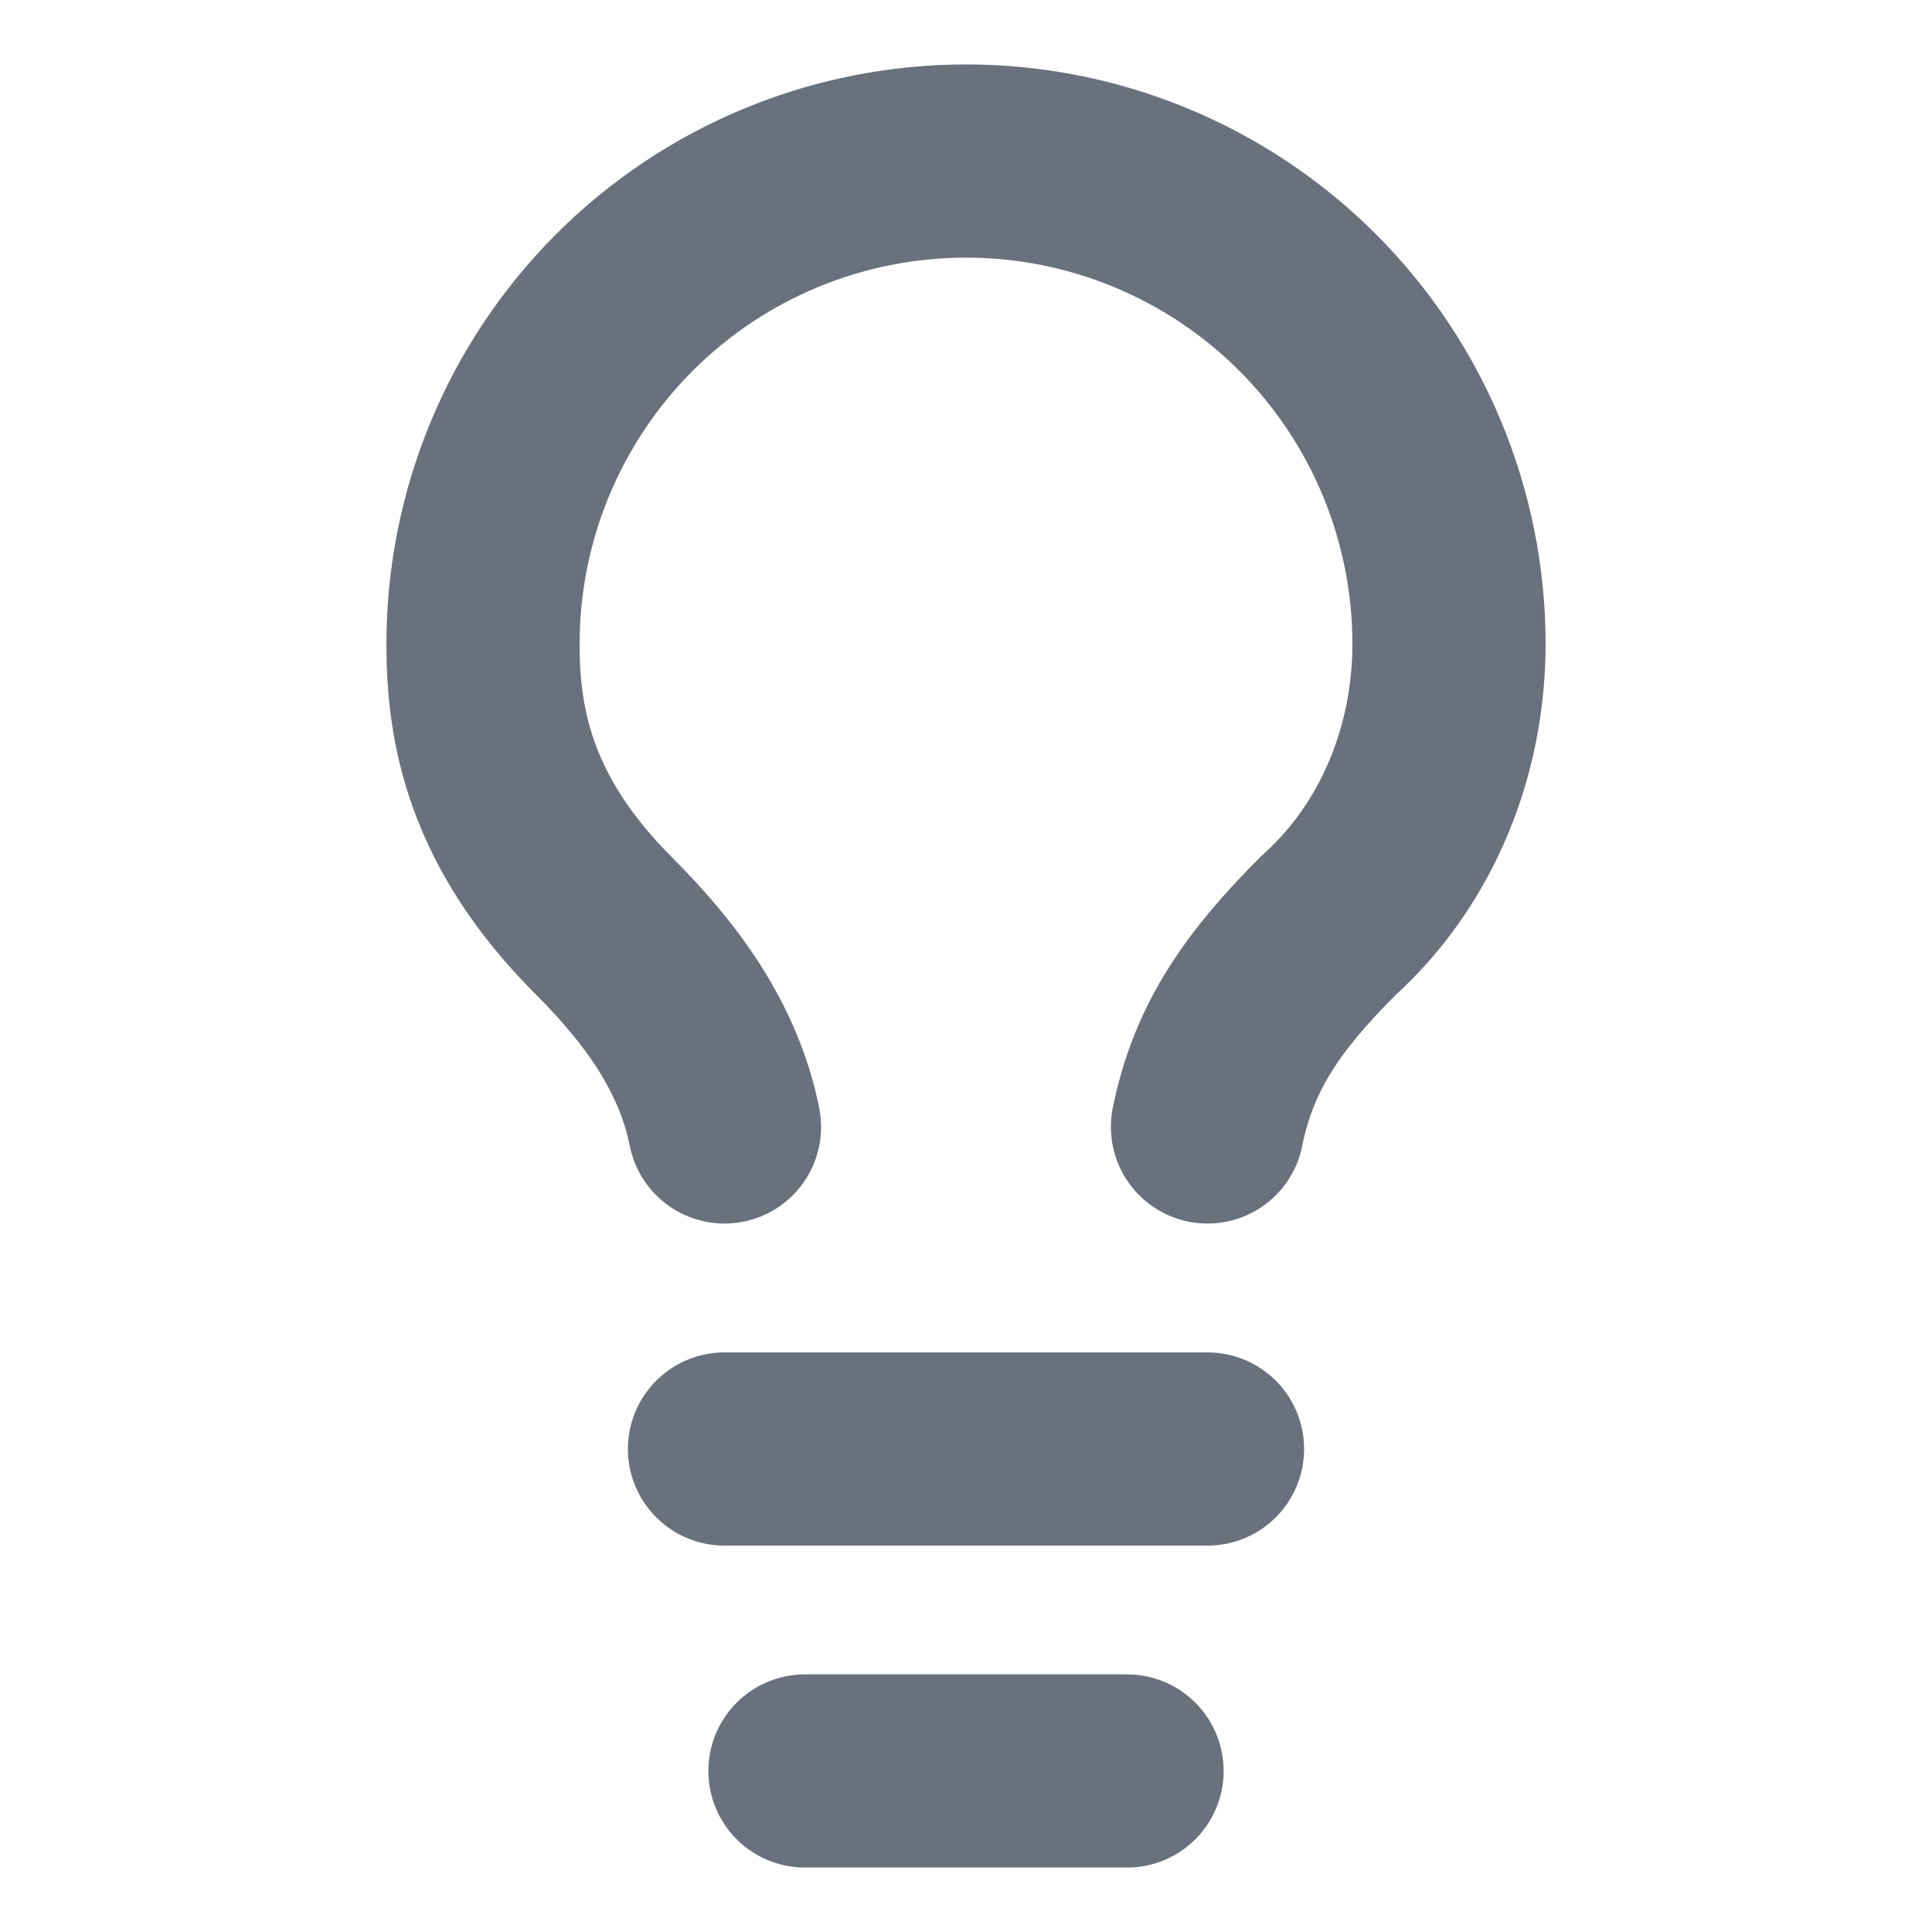
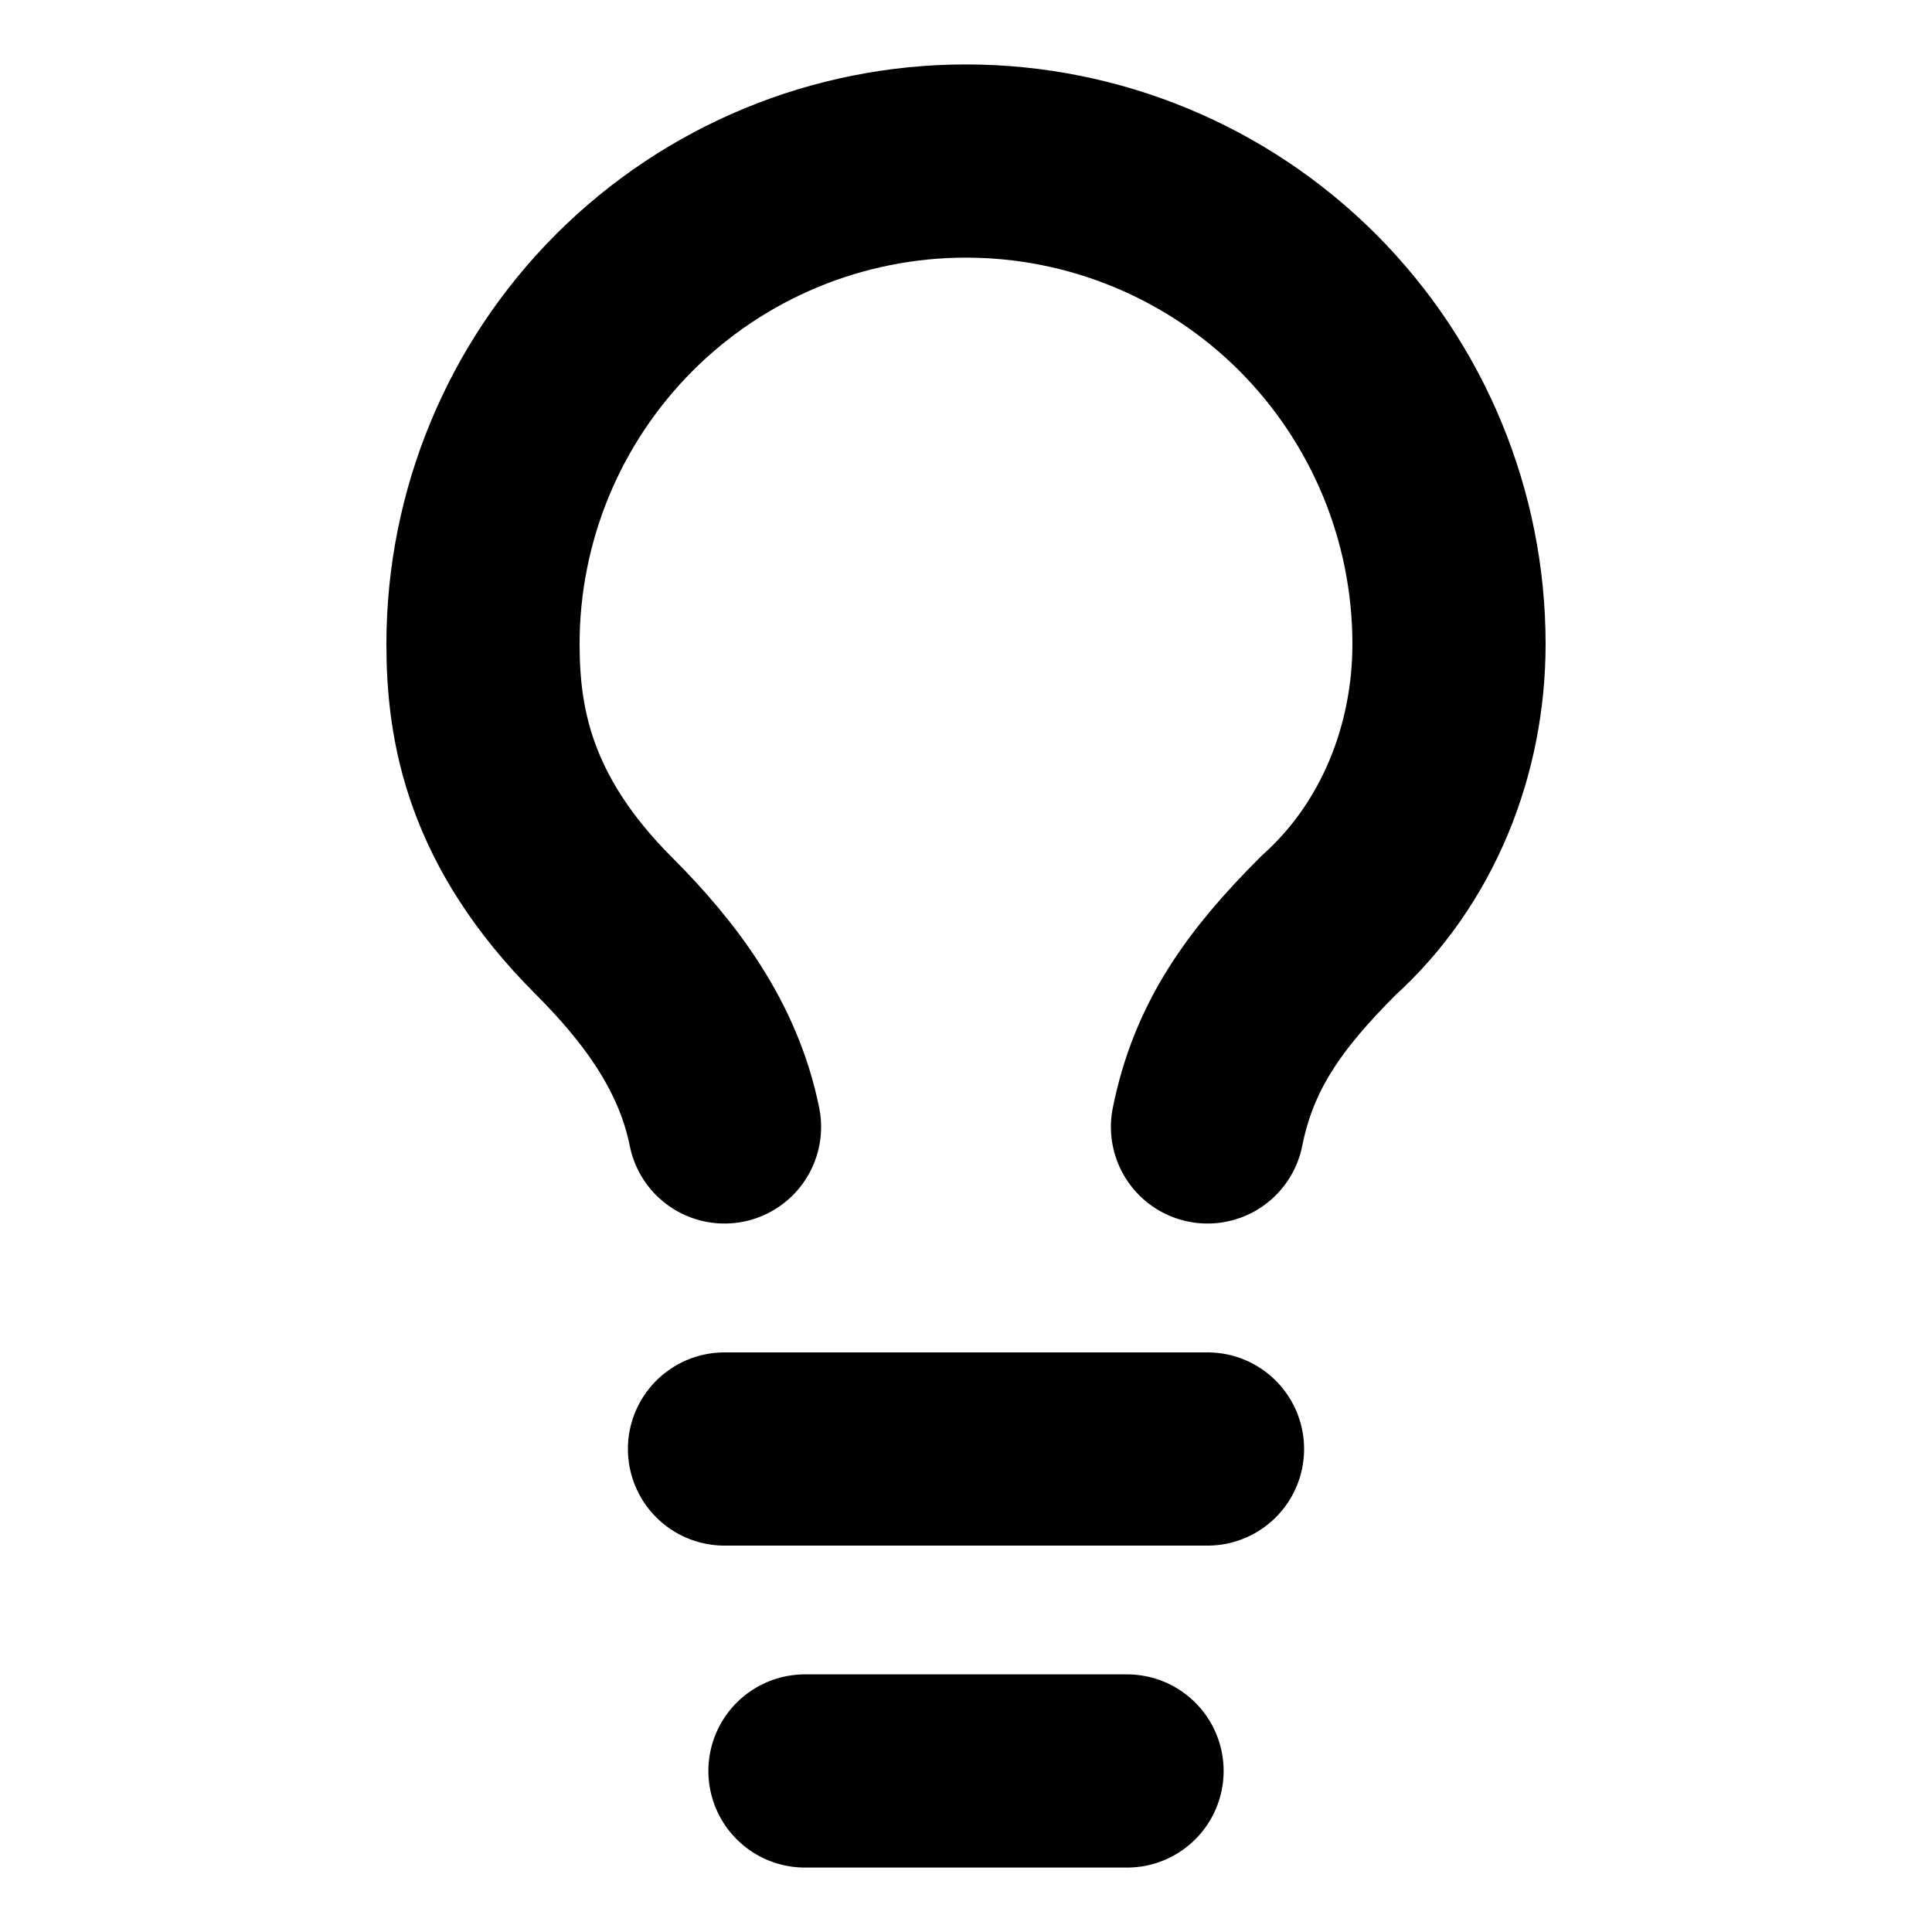
<svg xmlns="http://www.w3.org/2000/svg" width="20" height="20" viewBox="0 0 20 20" fill="none">
-   <path d="M12.5 11.666C12.667 10.833 13.083 10.25 13.75 9.583C14.583 8.833 15 7.75 15 6.667C15 5.34 14.473 4.069 13.536 3.131C12.598 2.193 11.326 1.667 10 1.667C8.674 1.667 7.402 2.193 6.464 3.131C5.527 4.069 5 5.34 5 6.667C5 7.5 5.167 8.5 6.25 9.583C6.833 10.166 7.333 10.833 7.5 11.666M7.5 15H12.5M8.333 18.333H11.667" stroke="#6A717D" stroke-width="2" stroke-linecap="round" stroke-linejoin="round" />
+   <path d="M12.5 11.666C12.667 10.833 13.083 10.25 13.75 9.583C14.583 8.833 15 7.75 15 6.667C15 5.34 14.473 4.069 13.536 3.131C12.598 2.193 11.326 1.667 10 1.667C8.674 1.667 7.402 2.193 6.464 3.131C5.527 4.069 5 5.34 5 6.667C5 7.5 5.167 8.5 6.25 9.583C6.833 10.166 7.333 10.833 7.5 11.666M7.5 15H12.5M8.333 18.333H11.667" stroke="currentColor" stroke-width="2" stroke-linecap="round" stroke-linejoin="round" />
</svg>
